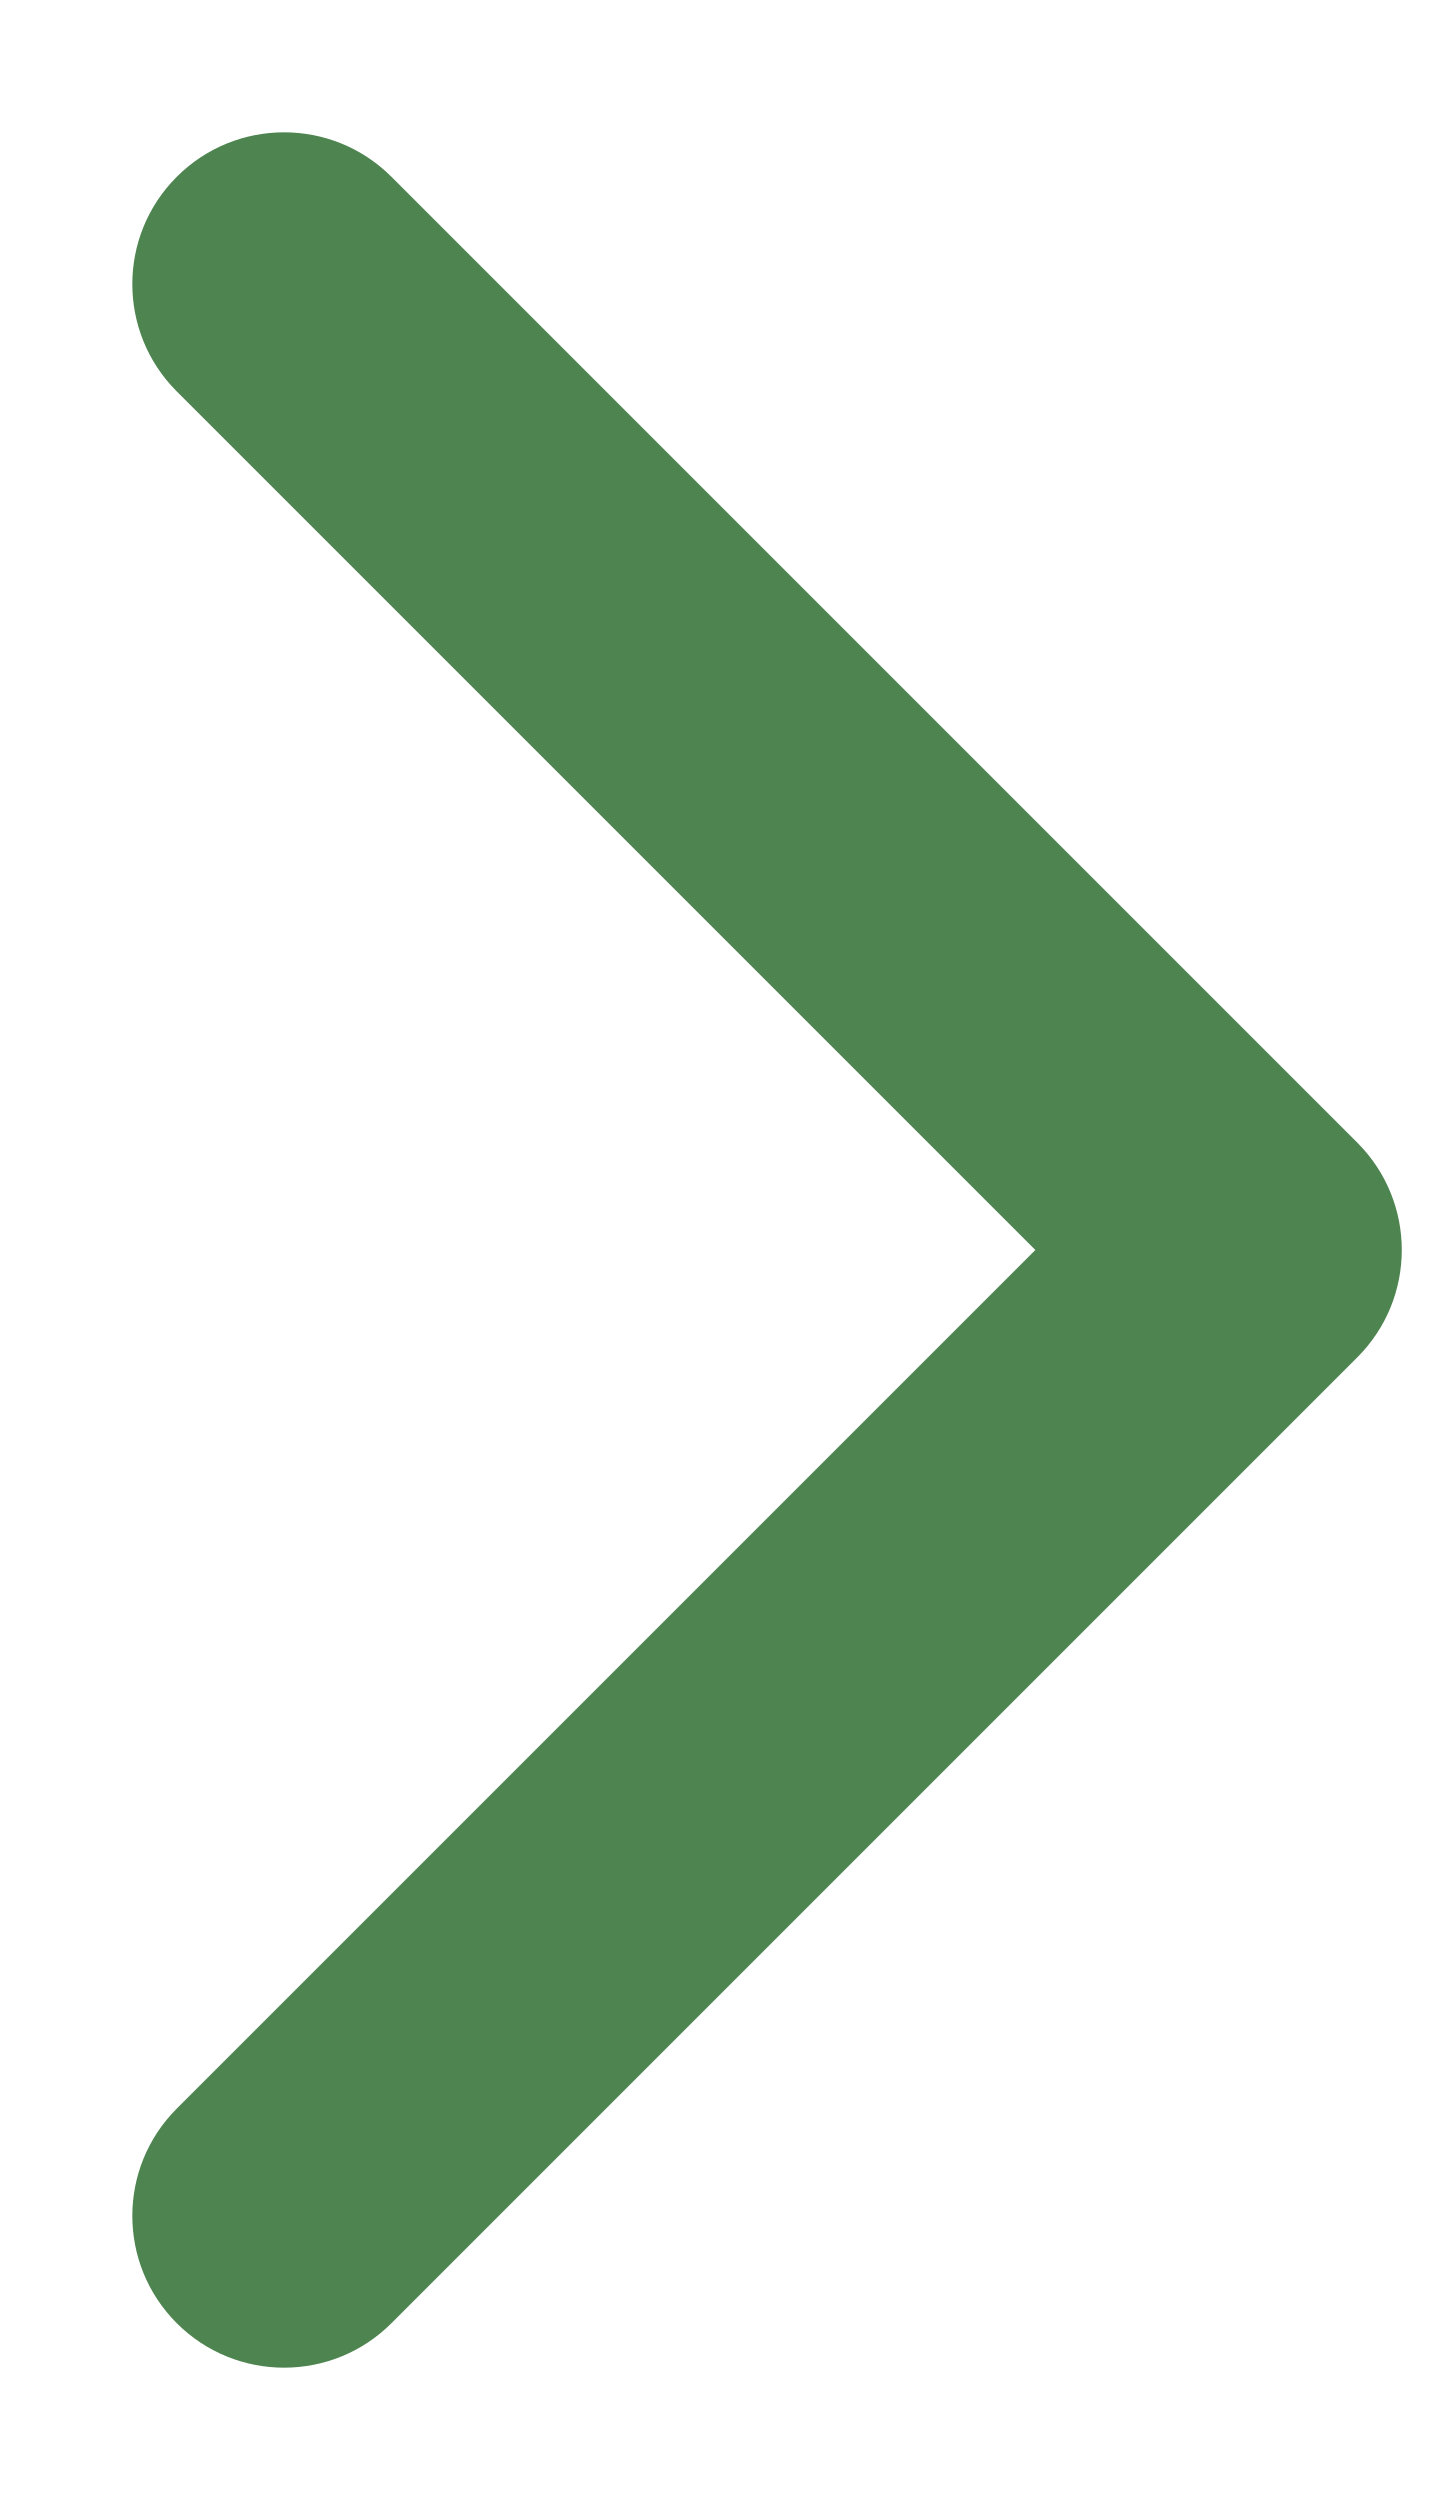
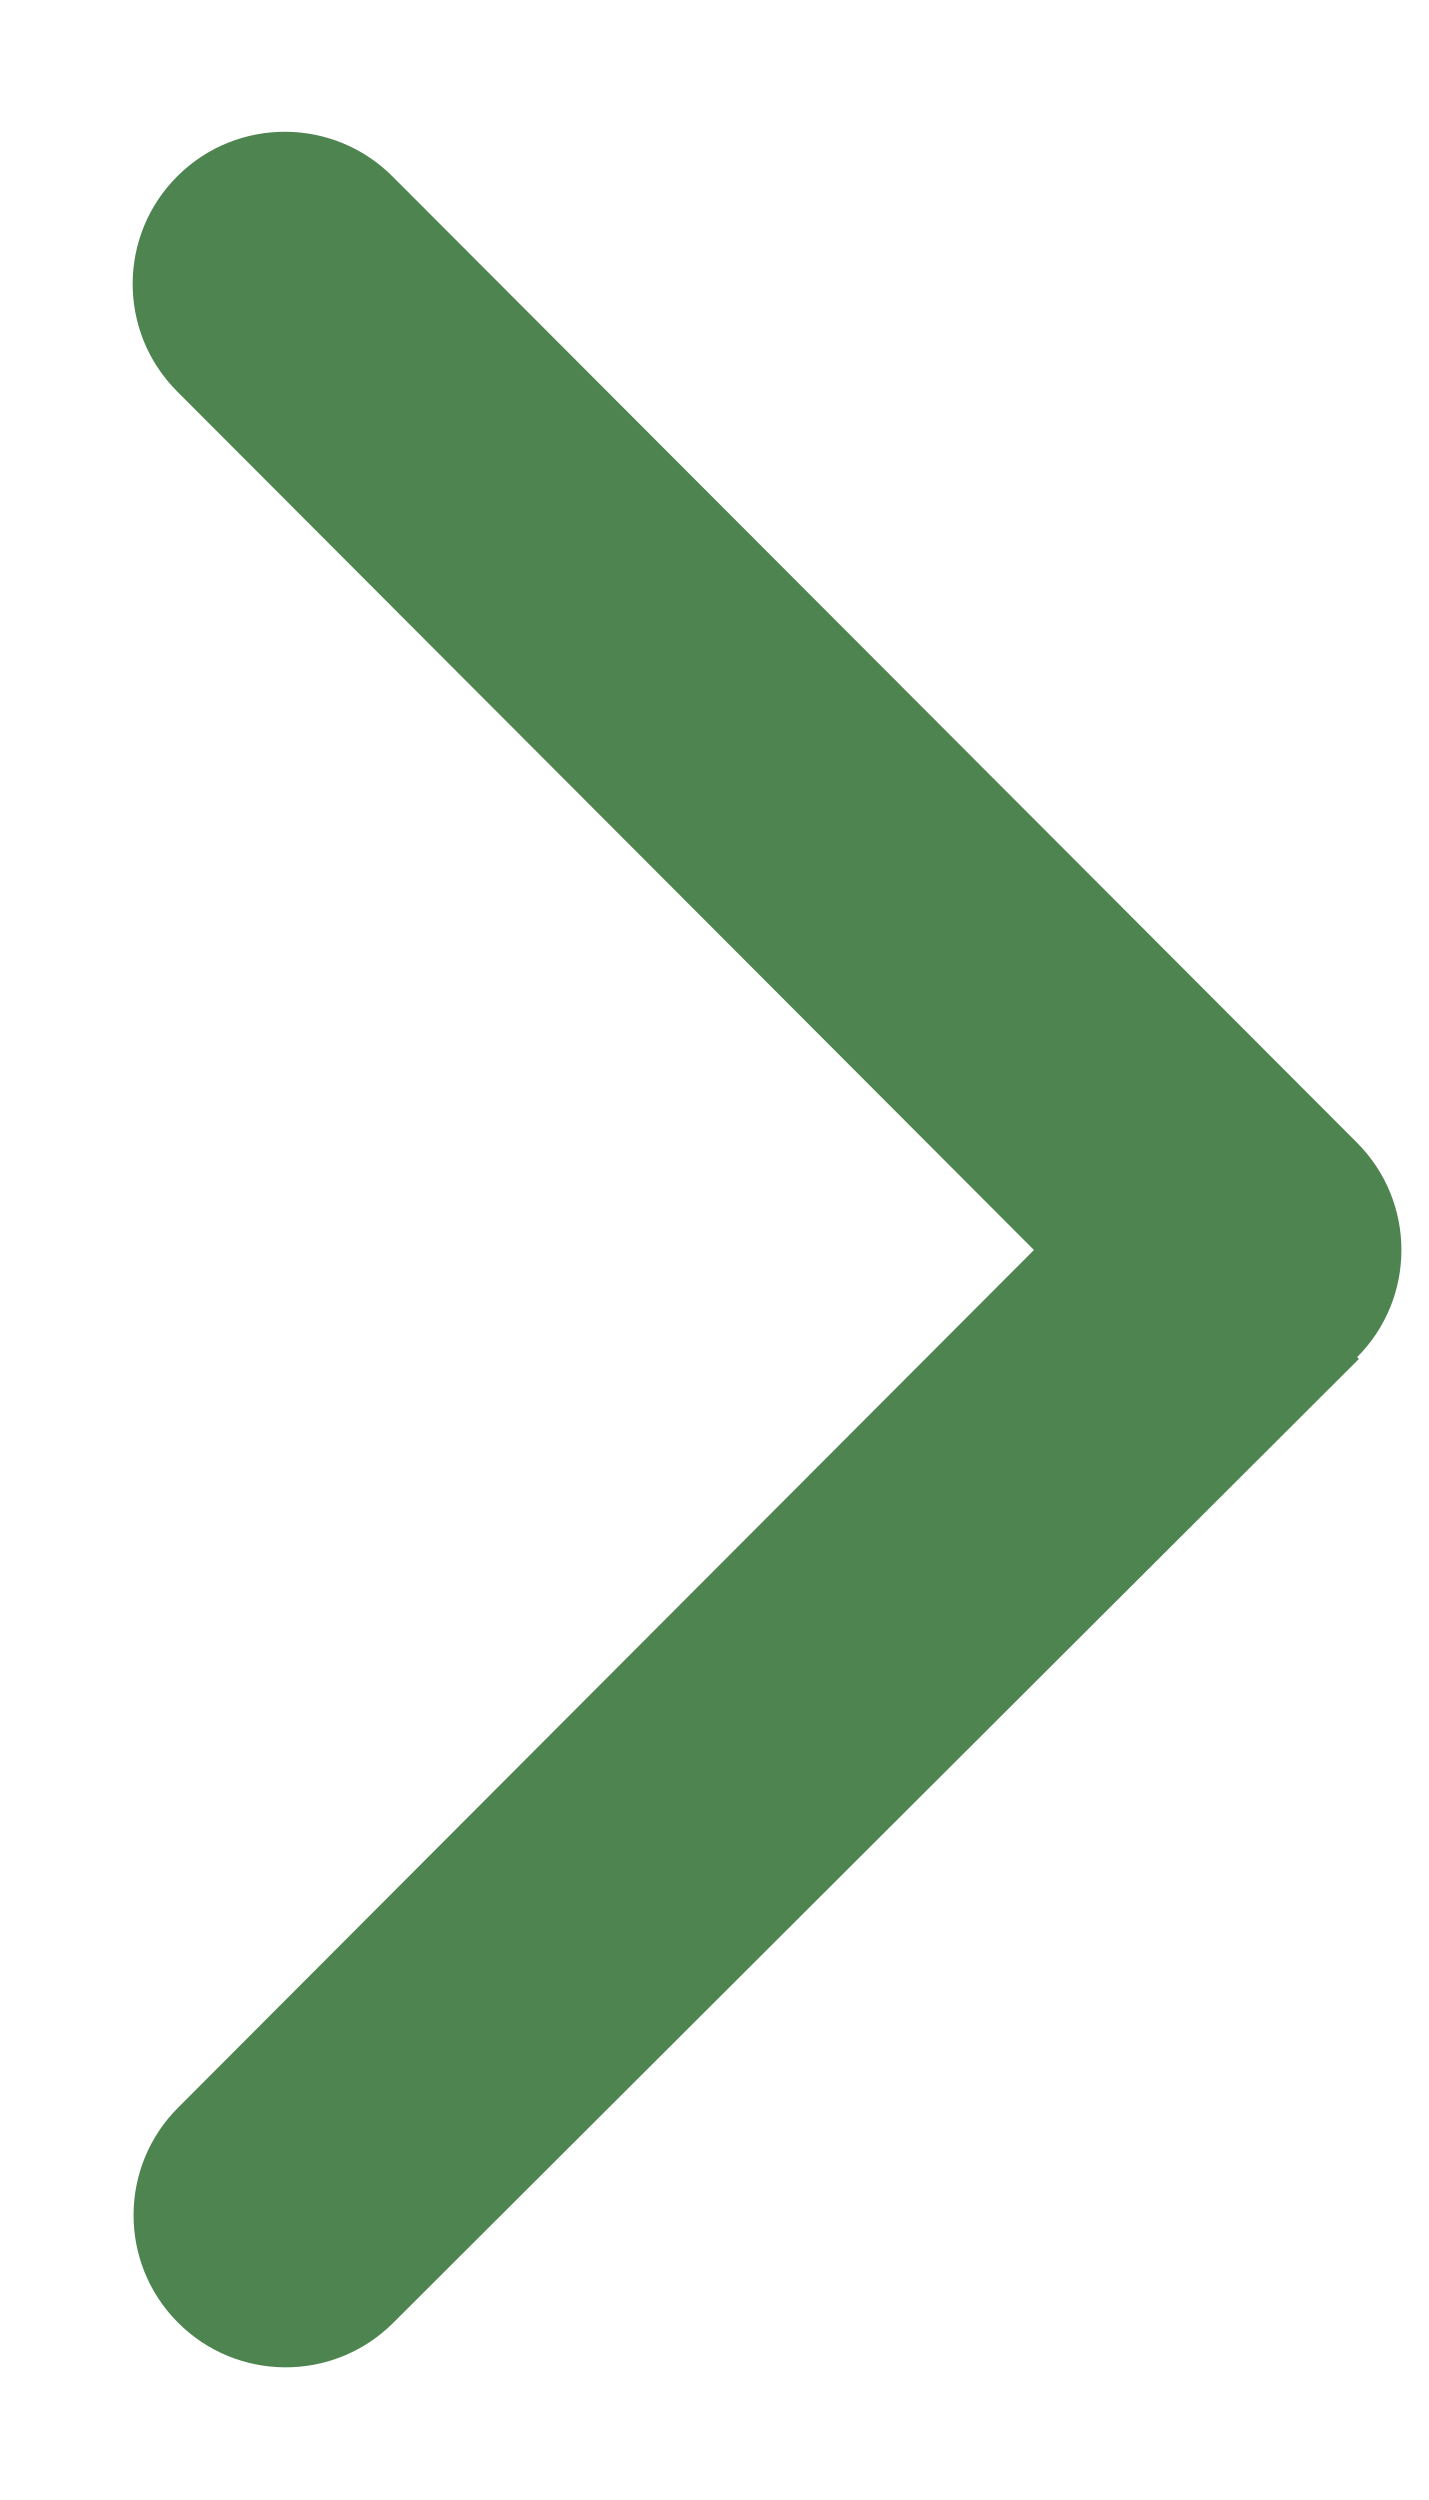
- <svg xmlns="http://www.w3.org/2000/svg" width="8" height="14" viewBox="0 0 8 14" fill="none">
-   <path d="M7.601 7.601C7.933 7.269 7.933 6.731 7.601 6.399L2.192 0.99C1.86 0.658 1.322 0.658 0.99 0.99C0.658 1.322 0.658 1.86 0.99 2.192L5.798 7L0.99 11.808C0.658 12.14 0.658 12.678 0.99 13.01C1.322 13.342 1.86 13.342 2.192 13.01L7.601 7.601ZM6 7.85L7 7.85L7 6.15L6 6.15L6 7.85Z" fill="#4D844F" />
+ <svg xmlns="http://www.w3.org/2000/svg" width="8" height="14" fill="none">
+   <path fill="#4D844F" d="M7.6 7.6a.85.85 0 0 0 0-1.2L2.2.99a.85.85 0 1 0-1.21 1.2L5.79 7 1 11.8a.85.85 0 0 0 1.2 1.21l5.41-5.4zM6 7.85h1v-1.7H6v1.7z" />
</svg>
